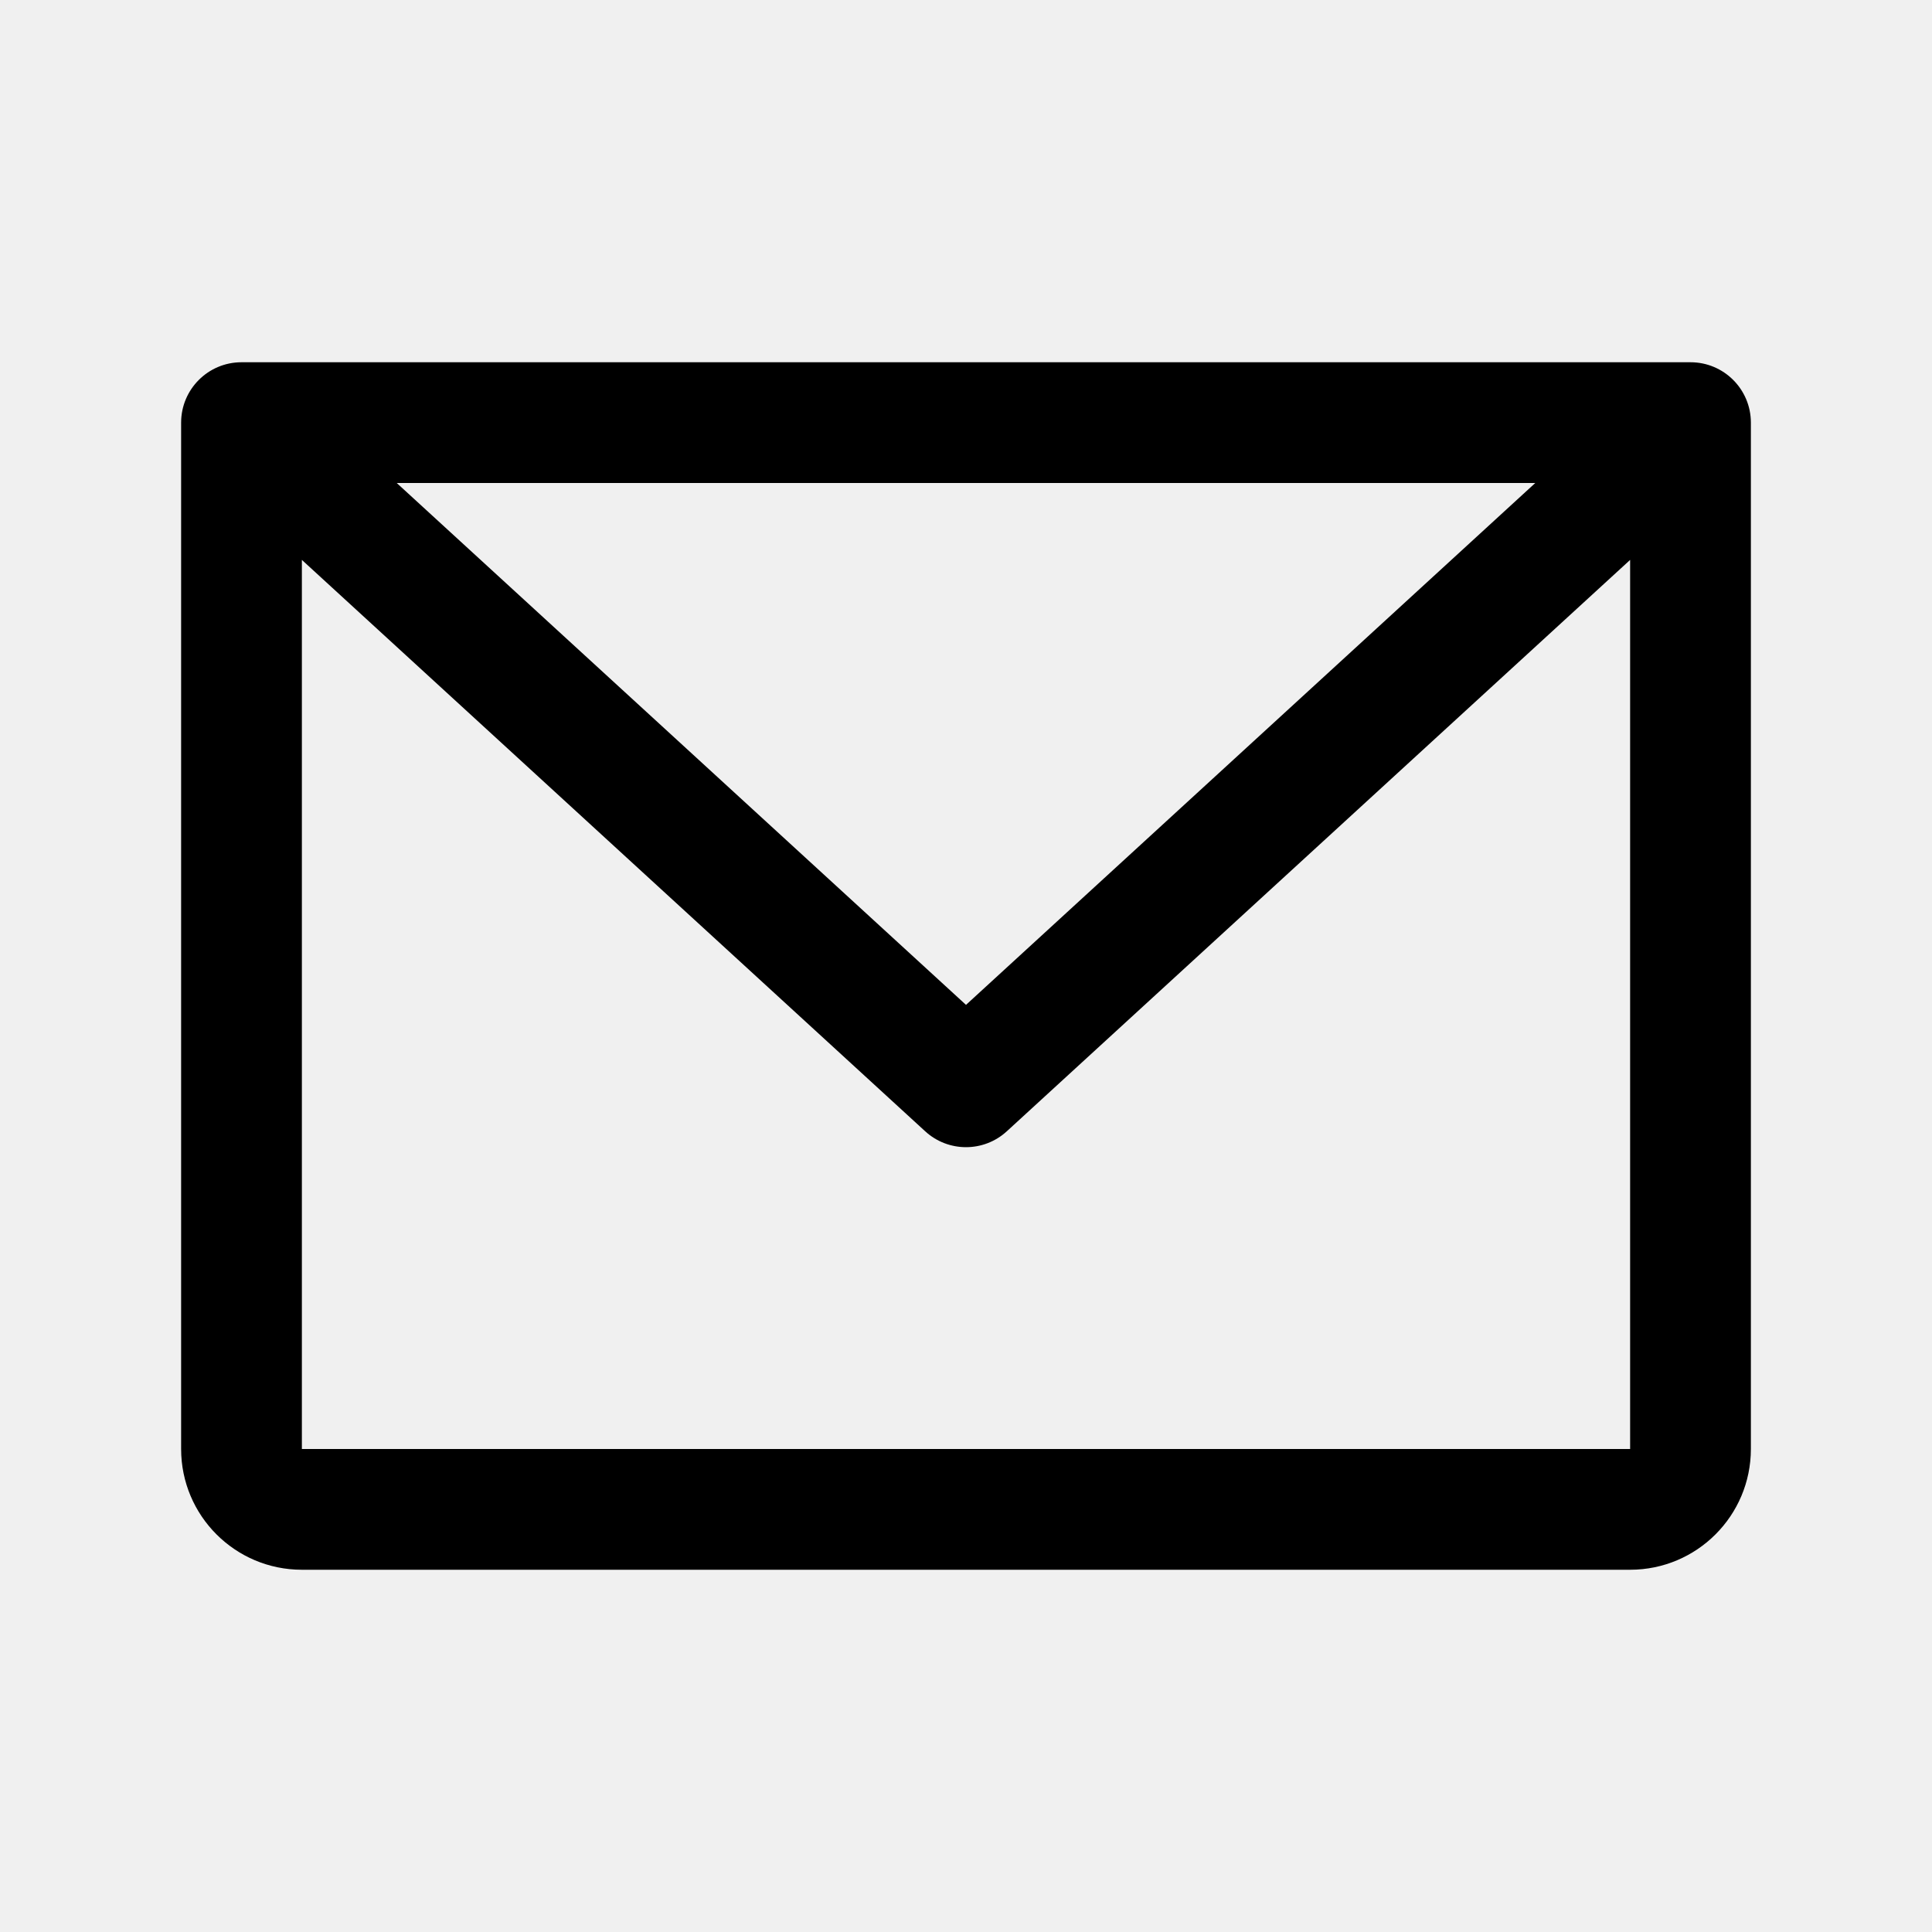
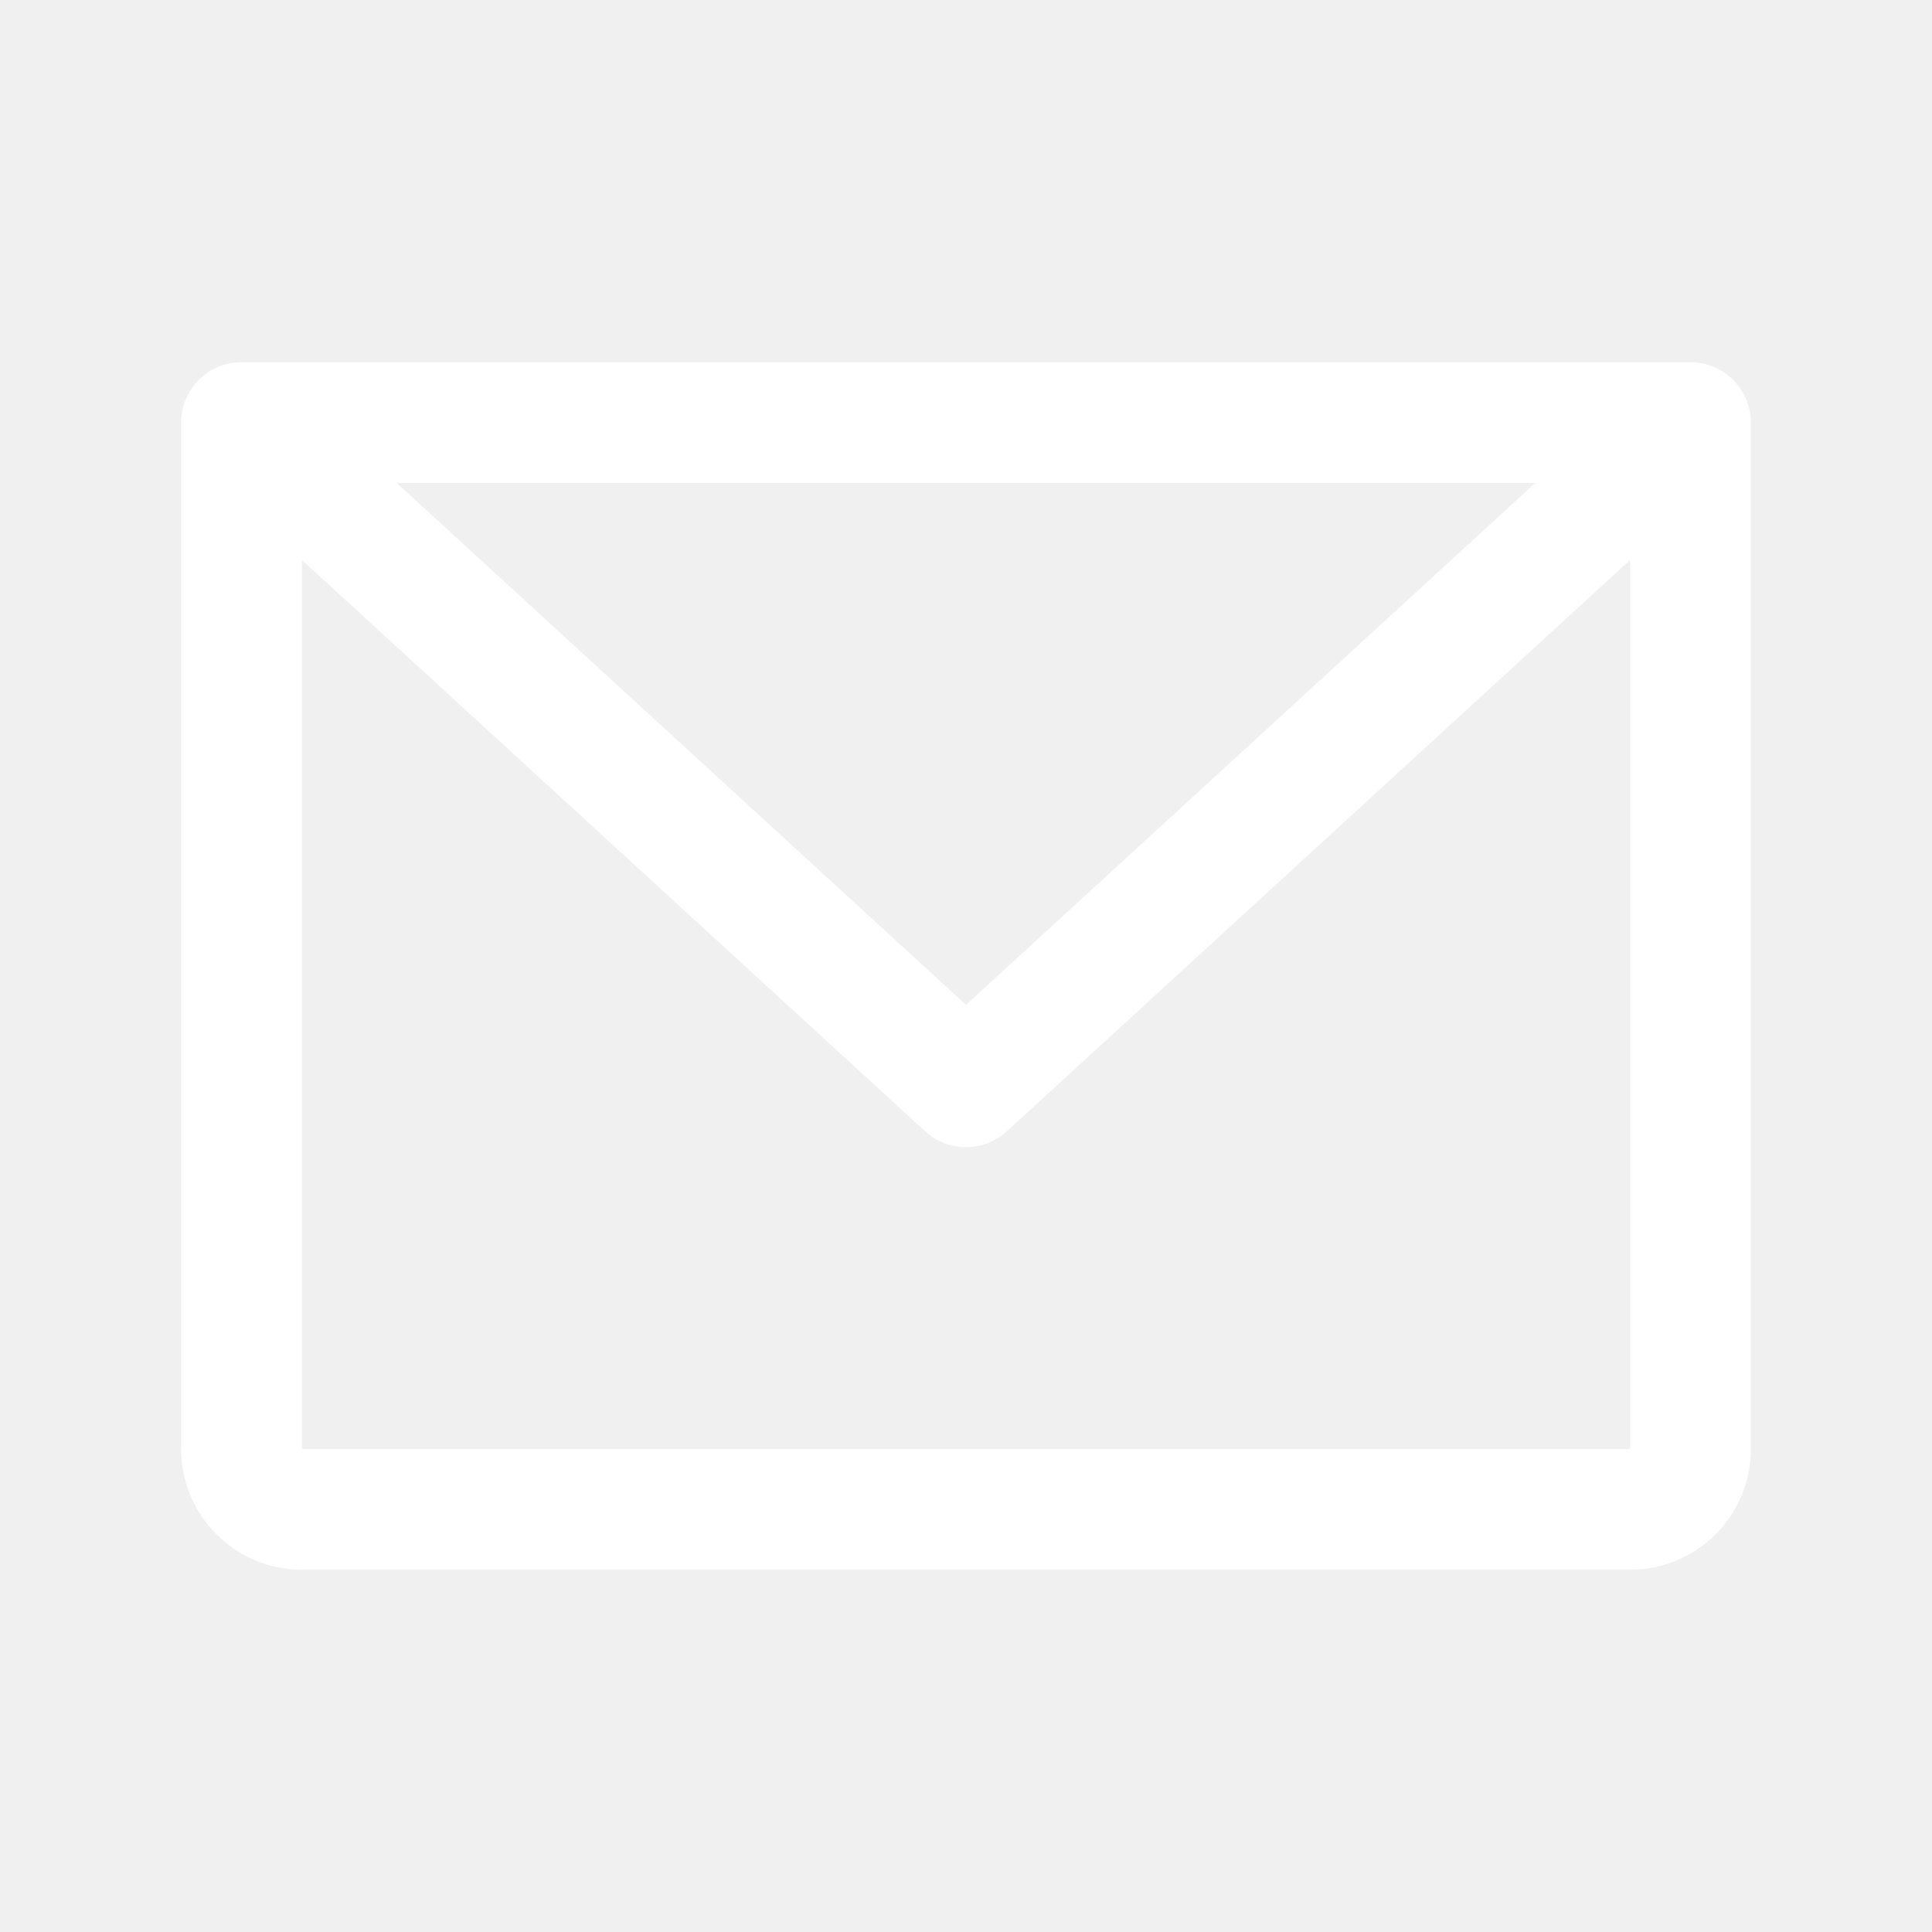
- <svg xmlns="http://www.w3.org/2000/svg" width="32" height="32" fill="#000000" viewBox="0 0 256 256">
+ <svg xmlns="http://www.w3.org/2000/svg" width="32" height="32" fill="#fff" viewBox="0 0 256 256">
  <path d="M224,48H32a8,8,0,0,0-8,8V192a16,16,0,0,0,16,16H216a16,16,0,0,0,16-16V56A8,8,0,0,0,224,48ZM203.43,64,128,133.15,52.57,64ZM216,192H40V74.19l82.59,75.71a8,8,0,0,0,10.82,0L216,74.19V192Z" />
</svg>
